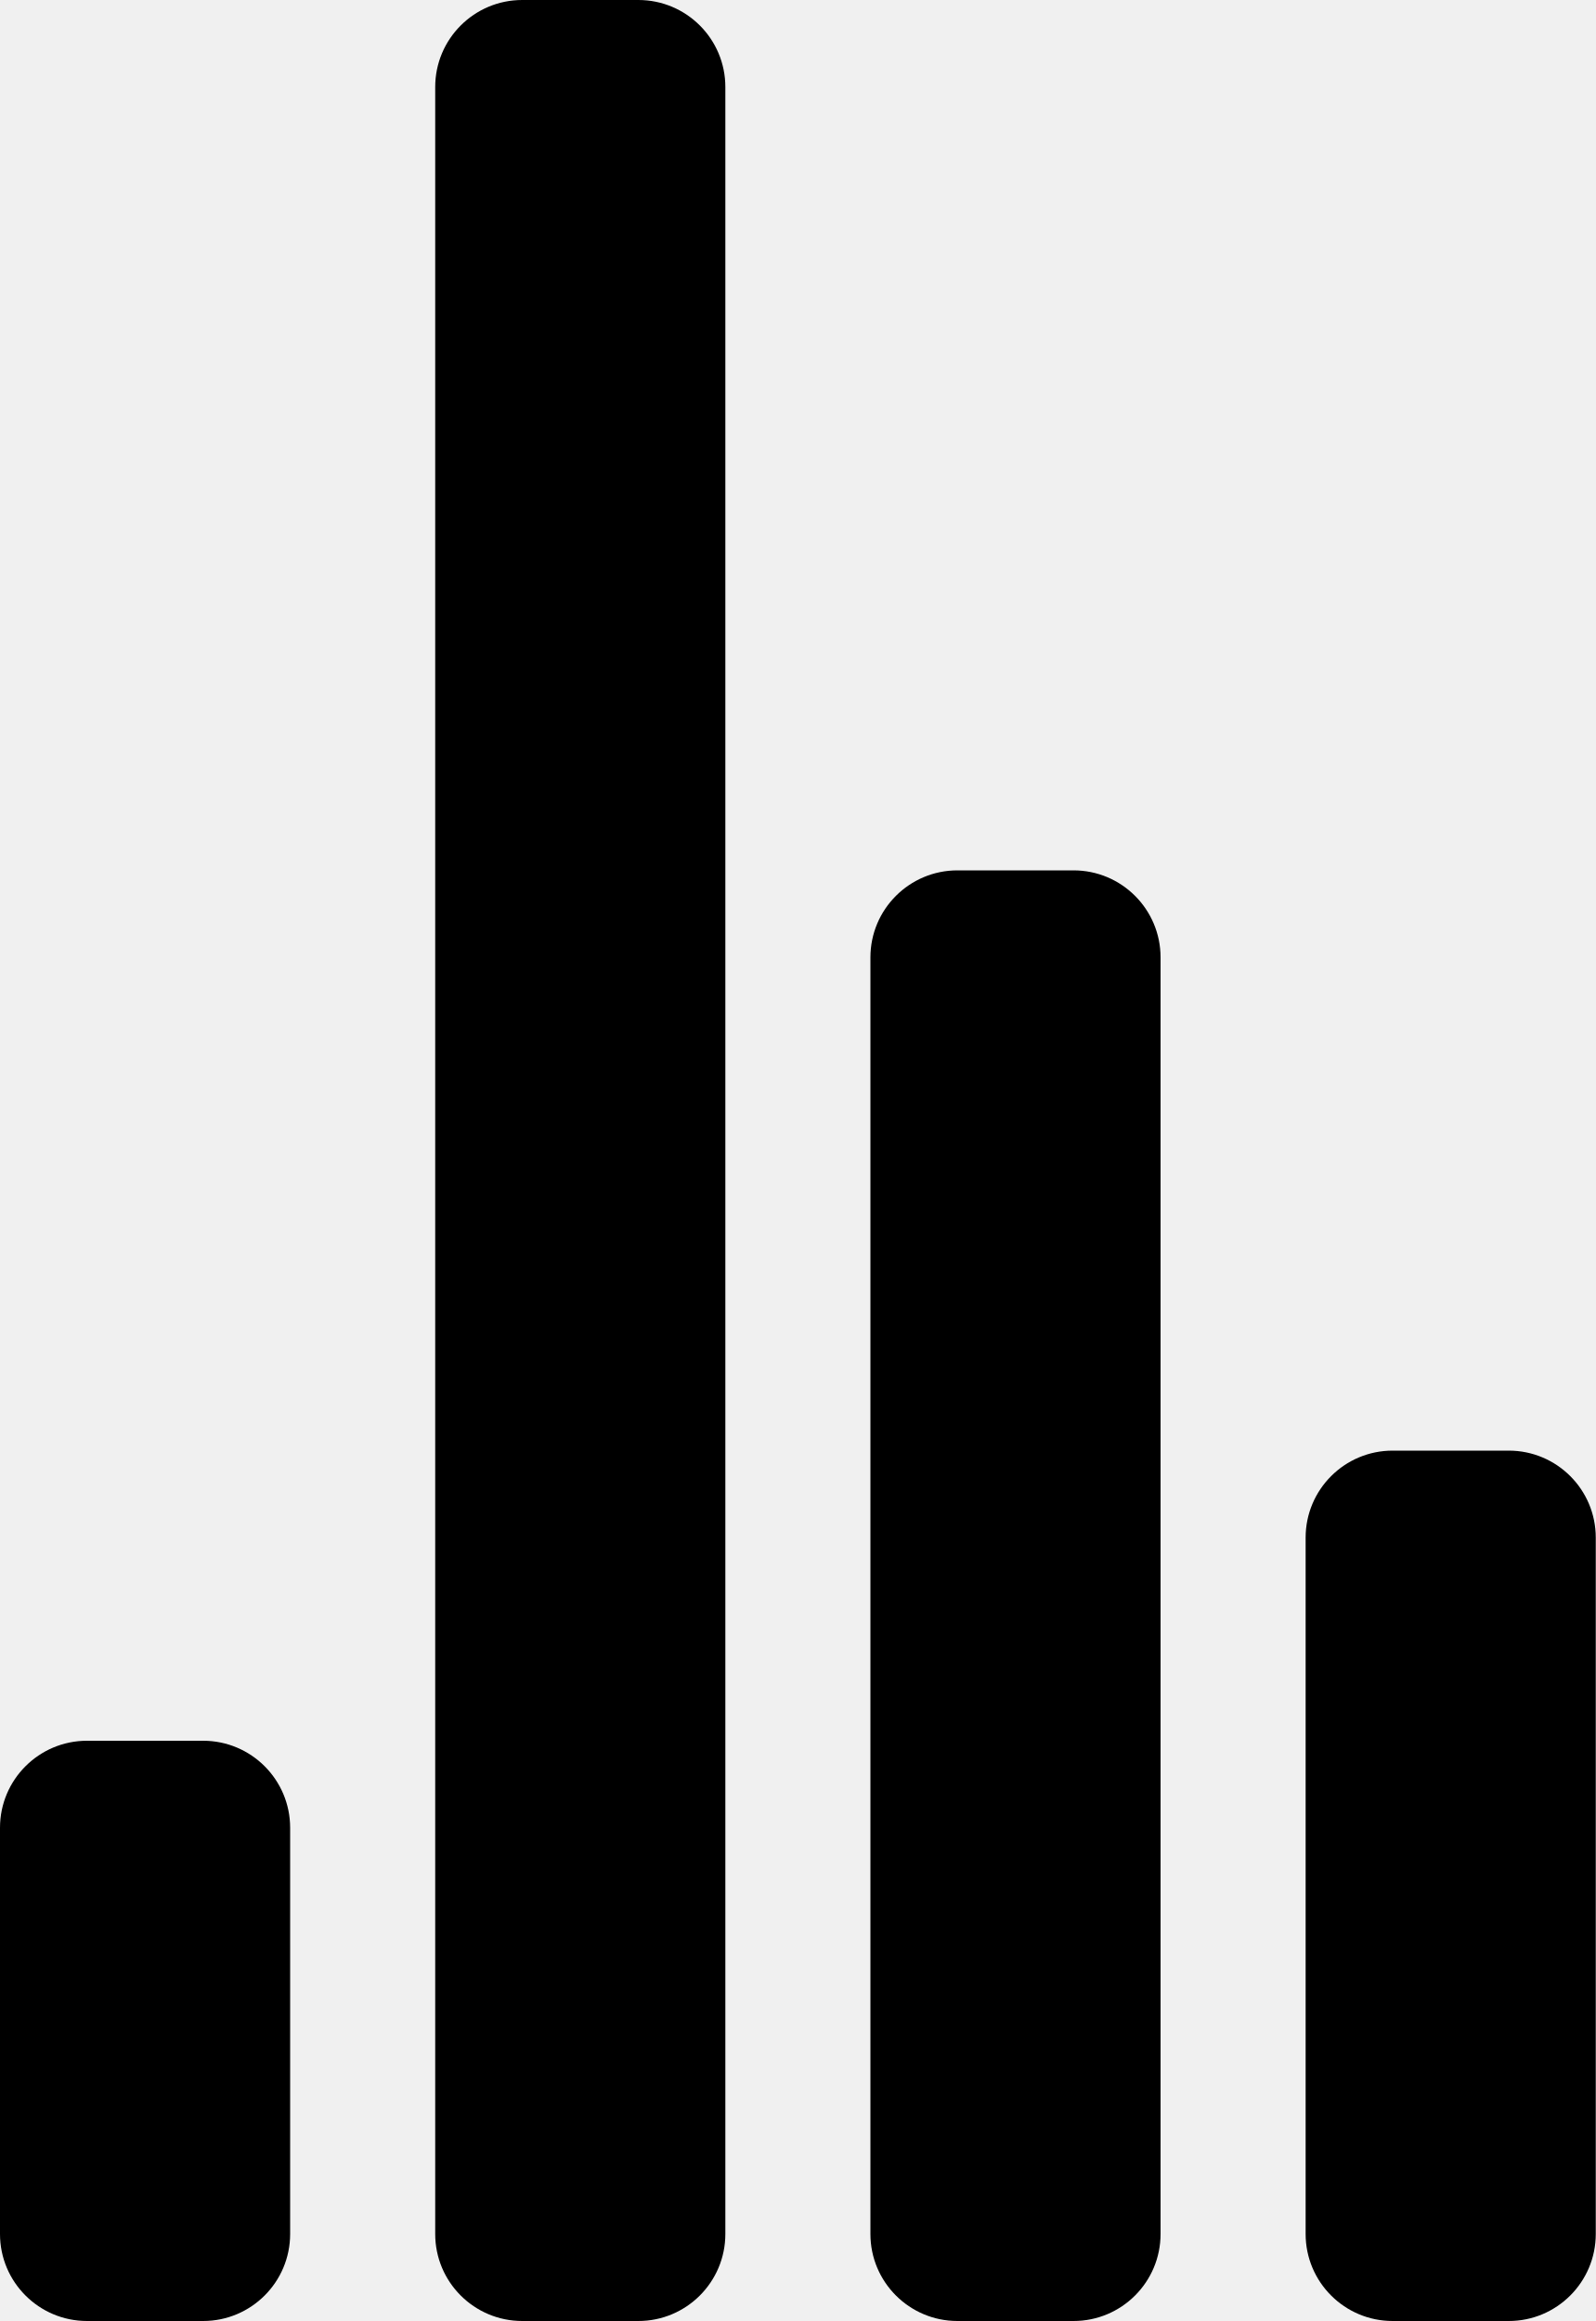
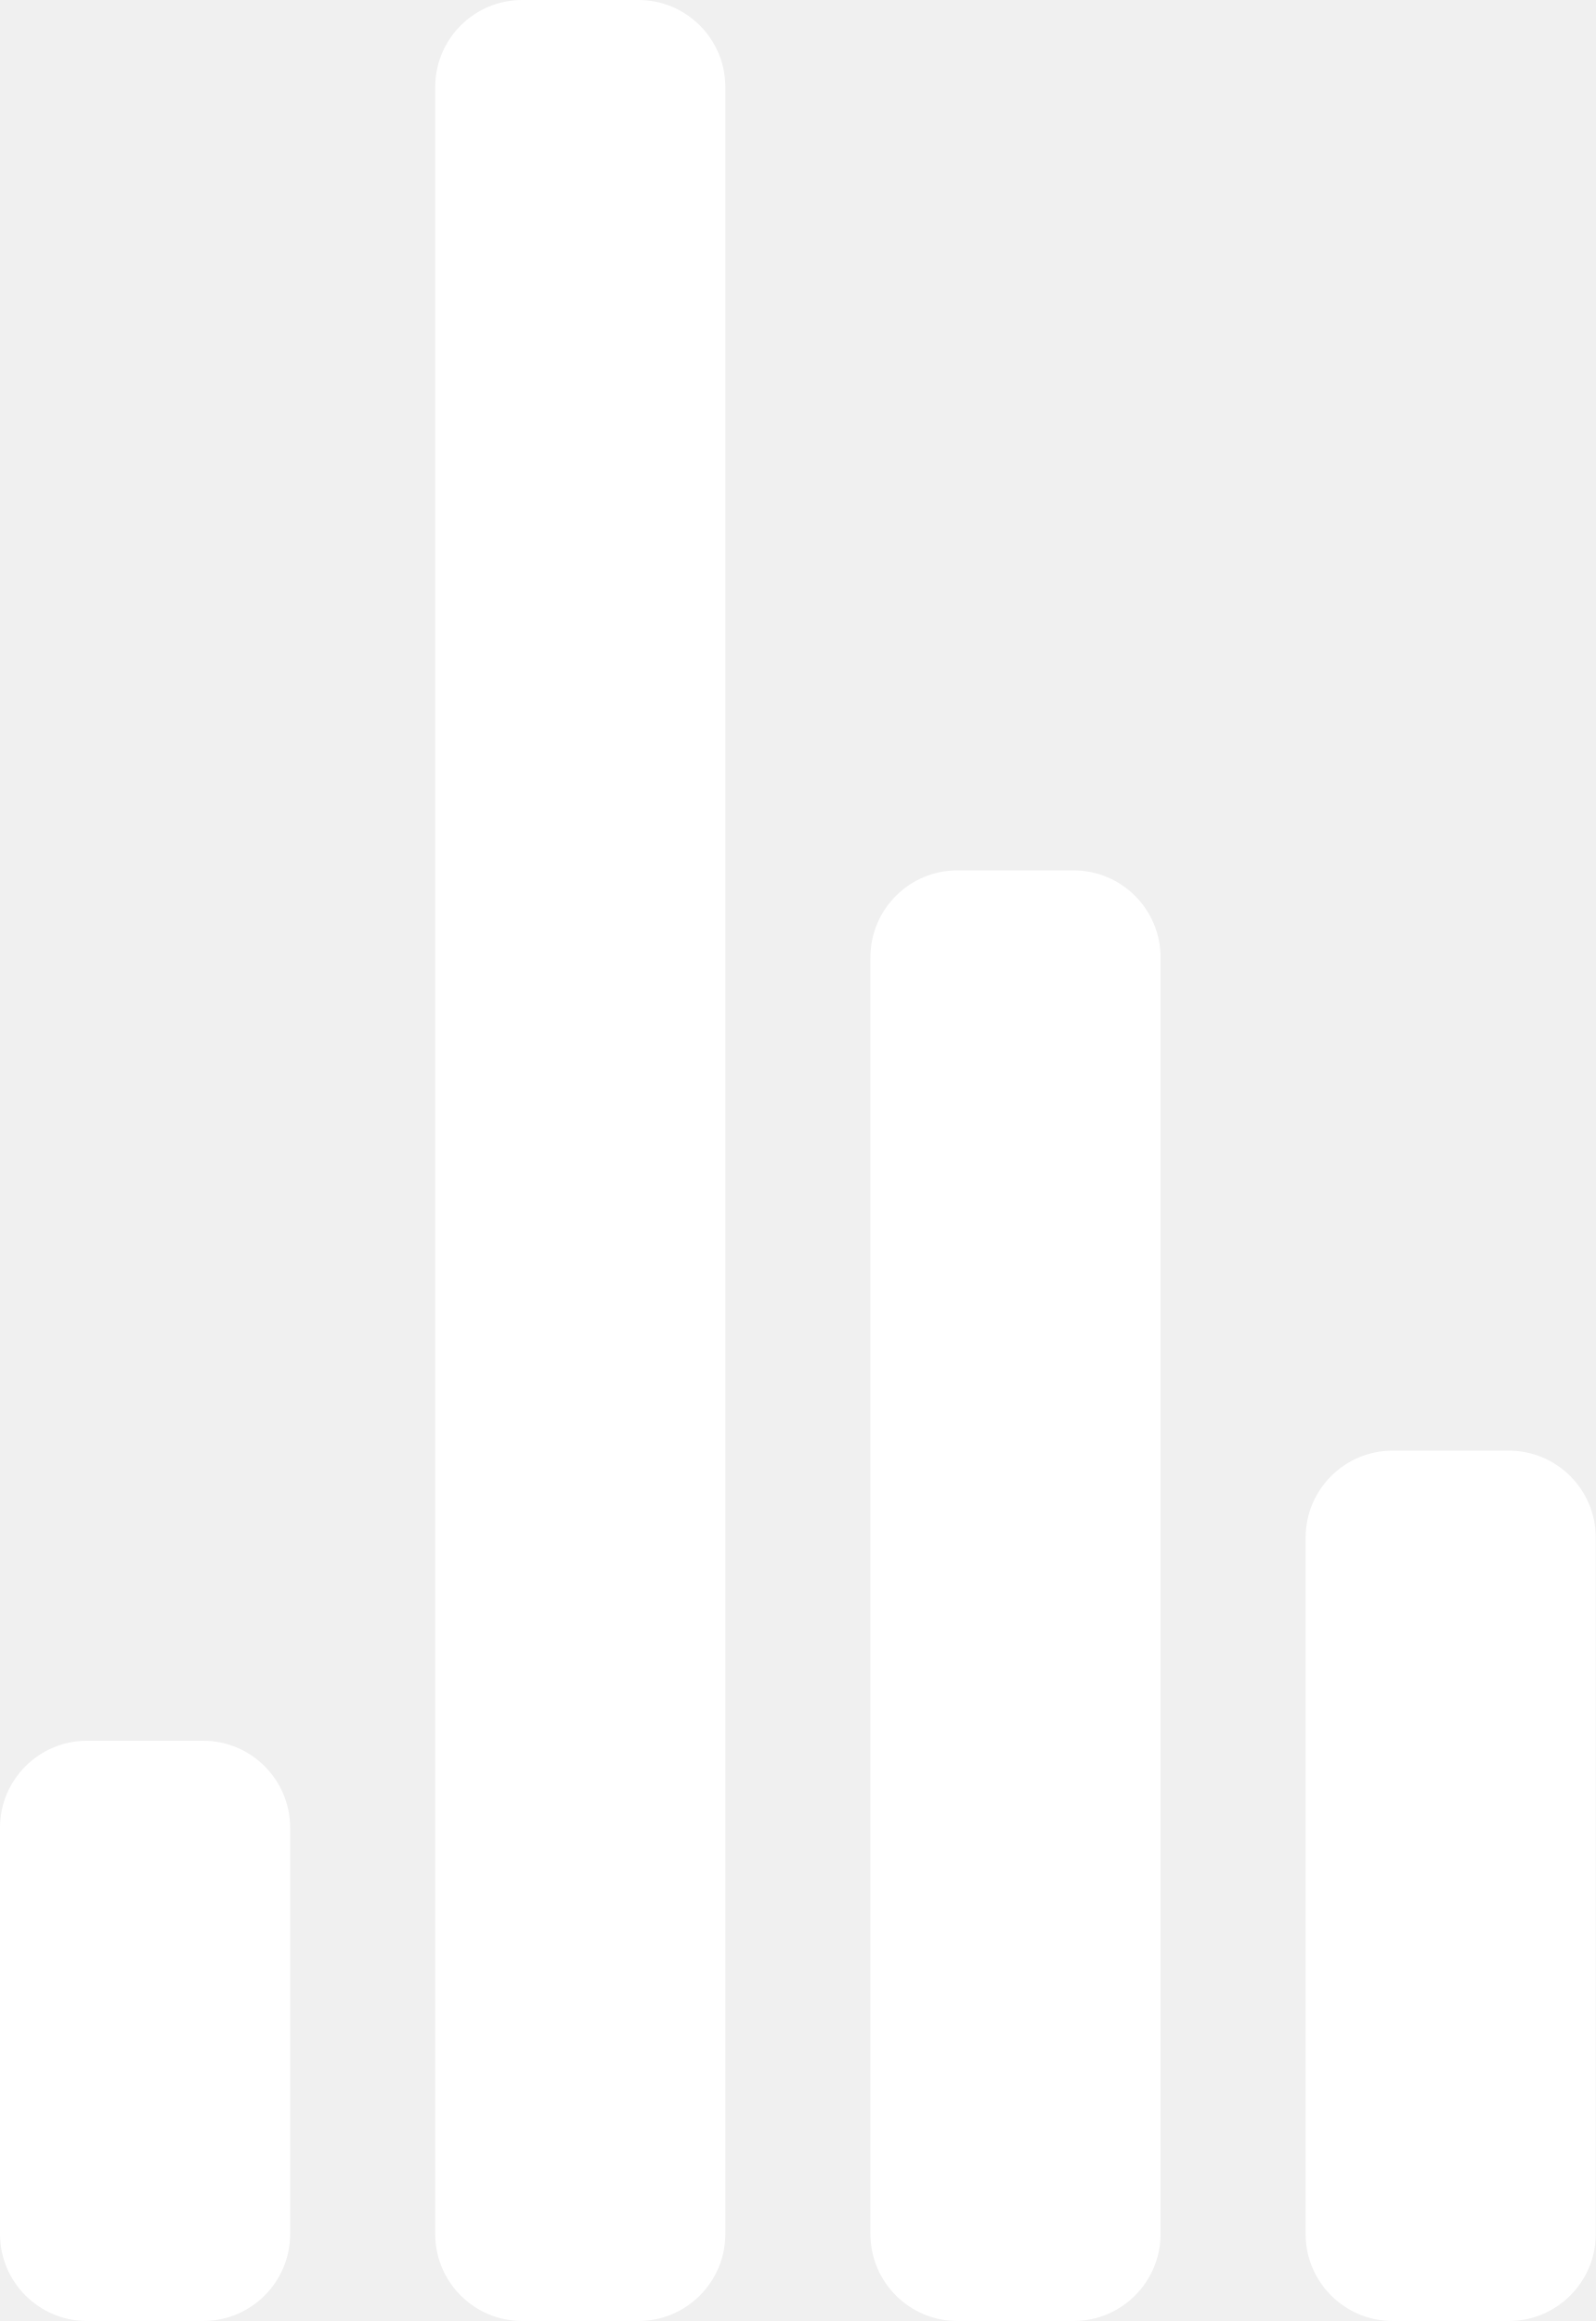
- <svg xmlns="http://www.w3.org/2000/svg" width="55" height="80" fill="black">
+ <svg xmlns="http://www.w3.org/2000/svg" width="55" height="80" fill="#fff">
  <g transform="matrix(1 0 0 -1 0 80)">
    <rect width="10" height="20" rx="3">
      <animate attributeName="height" begin="0s" dur="4.3s" values="20;45;57;80;64;32;66;45;64;23;66;13;64;56;34;34;2;23;76;79;20" calcMode="linear" repeatCount="indefinite" />
    </rect>
    <rect x="15" width="10" height="80" rx="3">
      <animate attributeName="height" begin="0s" dur="2s" values="80;55;33;5;75;23;73;33;12;14;60;80" calcMode="linear" repeatCount="indefinite" />
    </rect>
    <rect x="30" width="10" height="50" rx="3">
      <animate attributeName="height" begin="0s" dur="1.4s" values="50;34;78;23;56;23;34;76;80;54;21;50" calcMode="linear" repeatCount="indefinite" />
    </rect>
    <rect x="45" width="10" height="30" rx="3">
      <animate attributeName="height" begin="0s" dur="2s" values="30;45;13;80;56;72;45;76;34;23;67;30" calcMode="linear" repeatCount="indefinite" />
    </rect>
  </g>
</svg>
